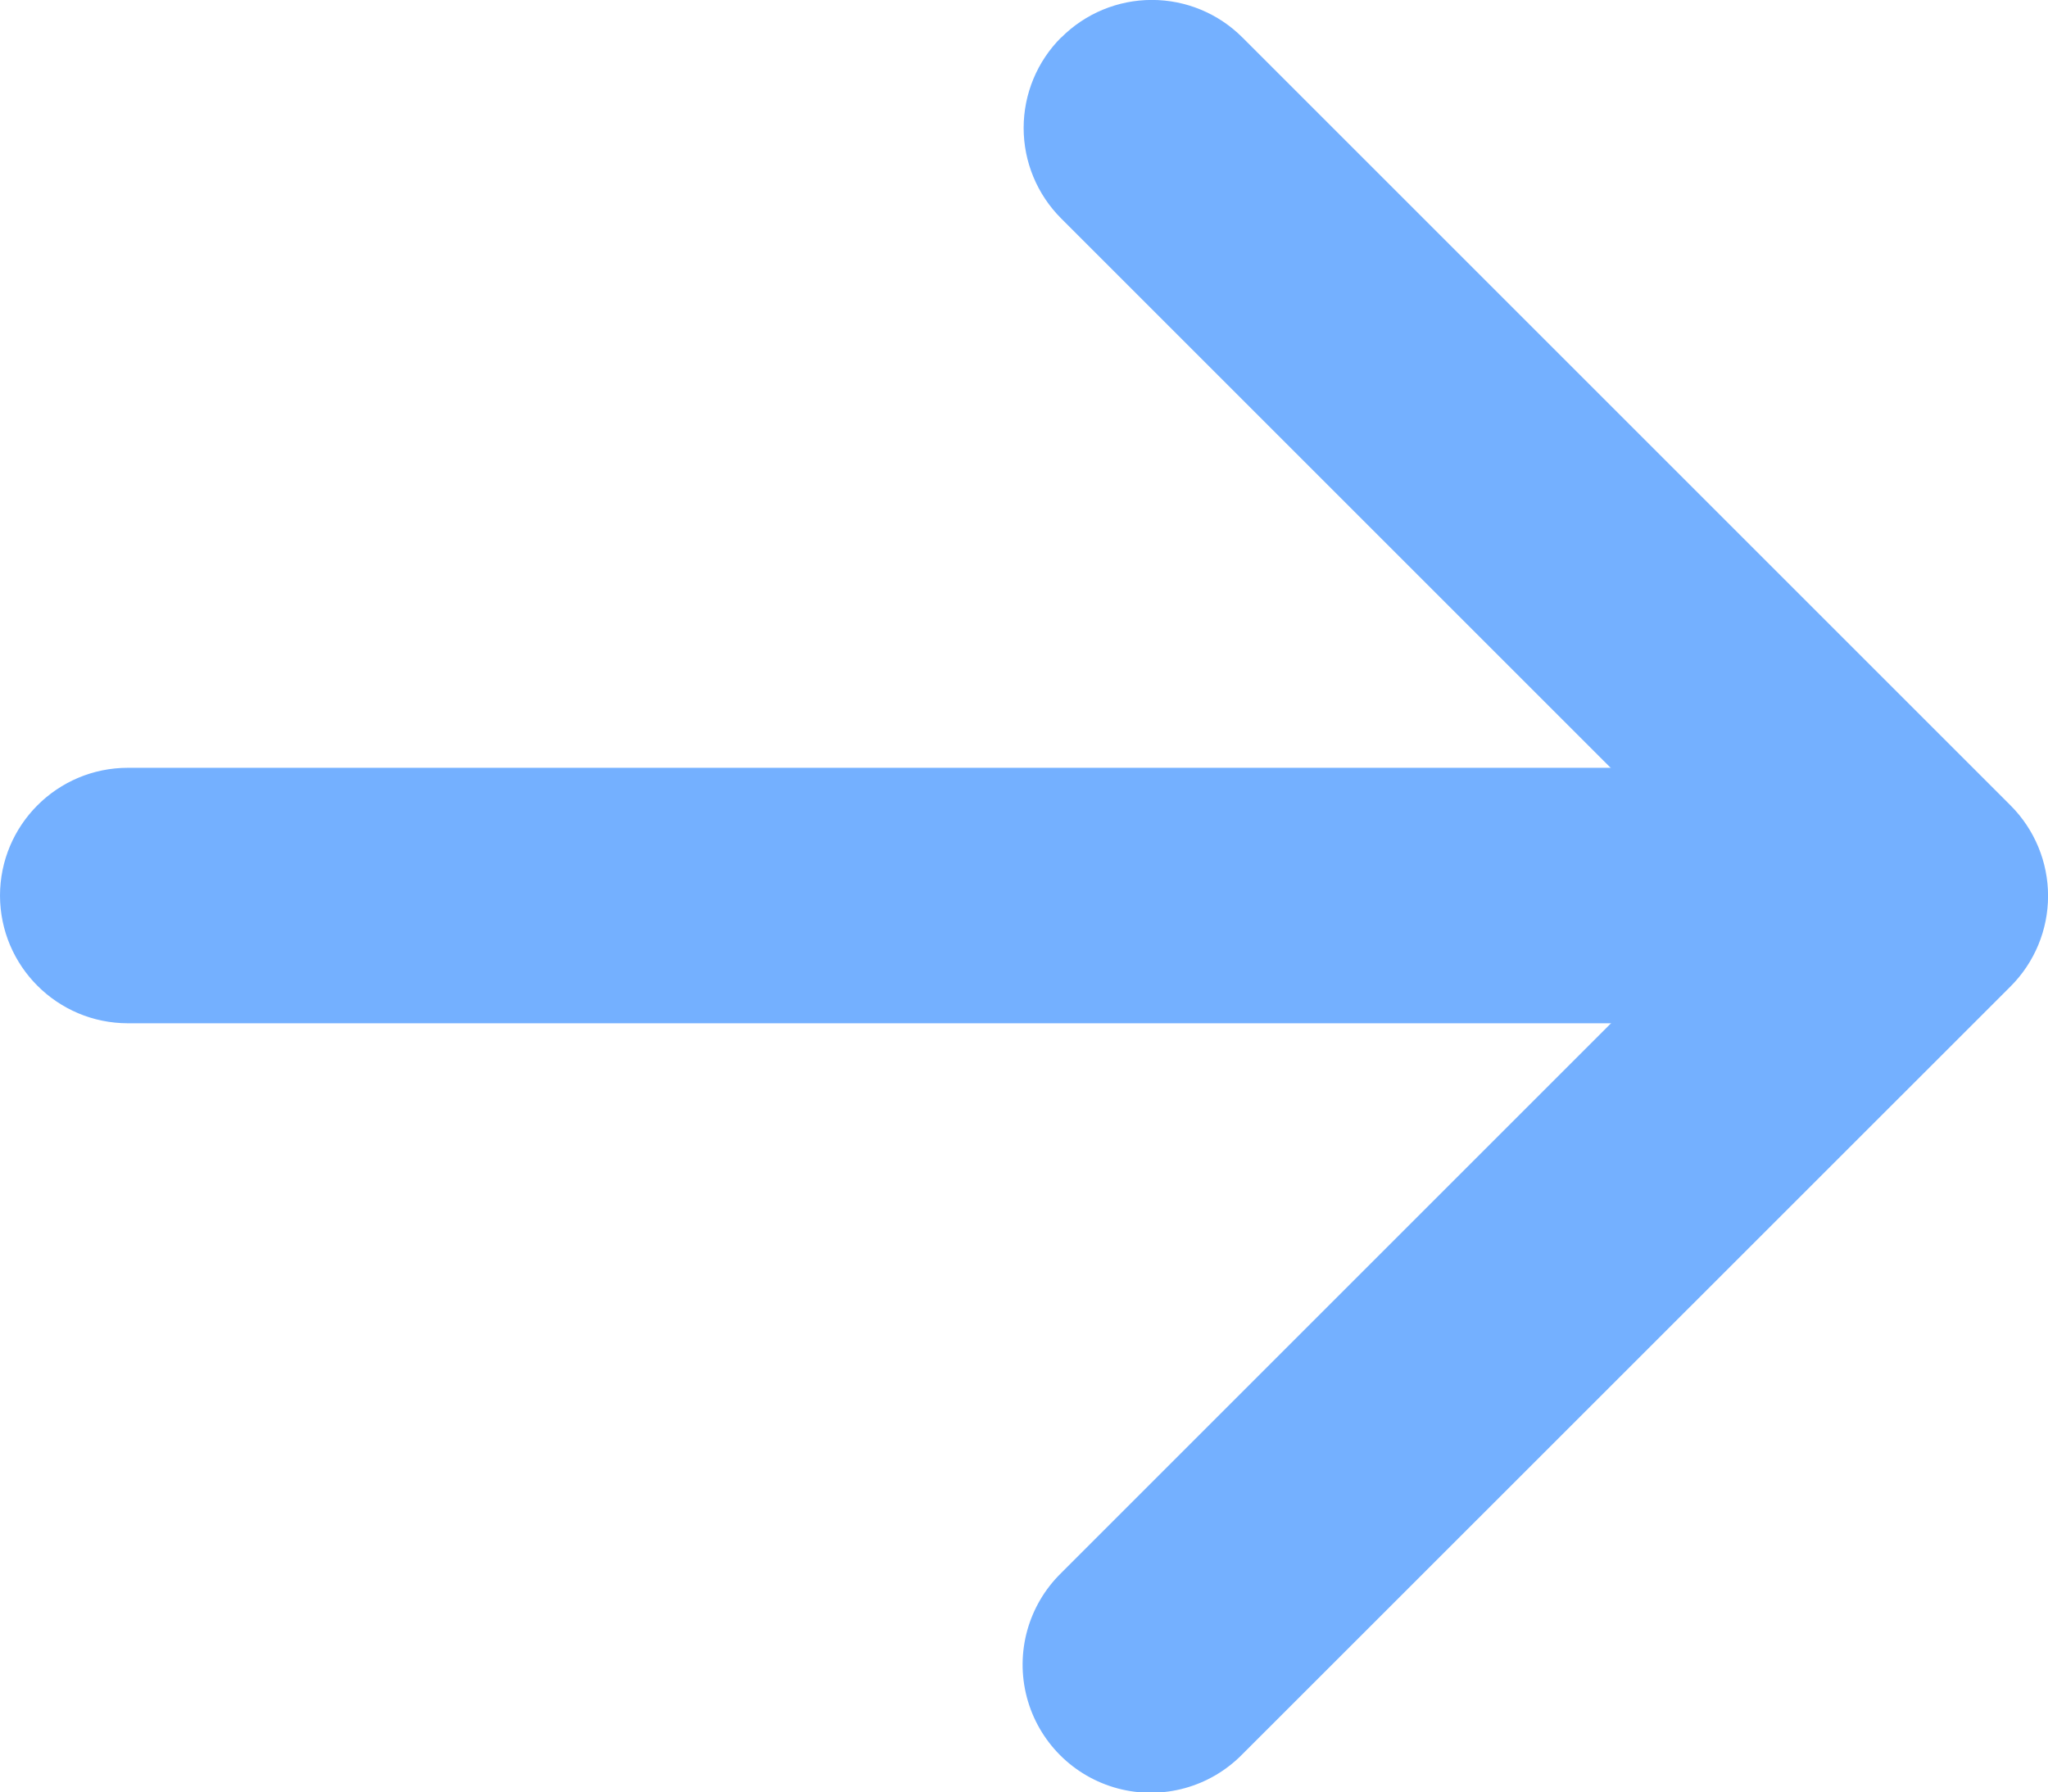
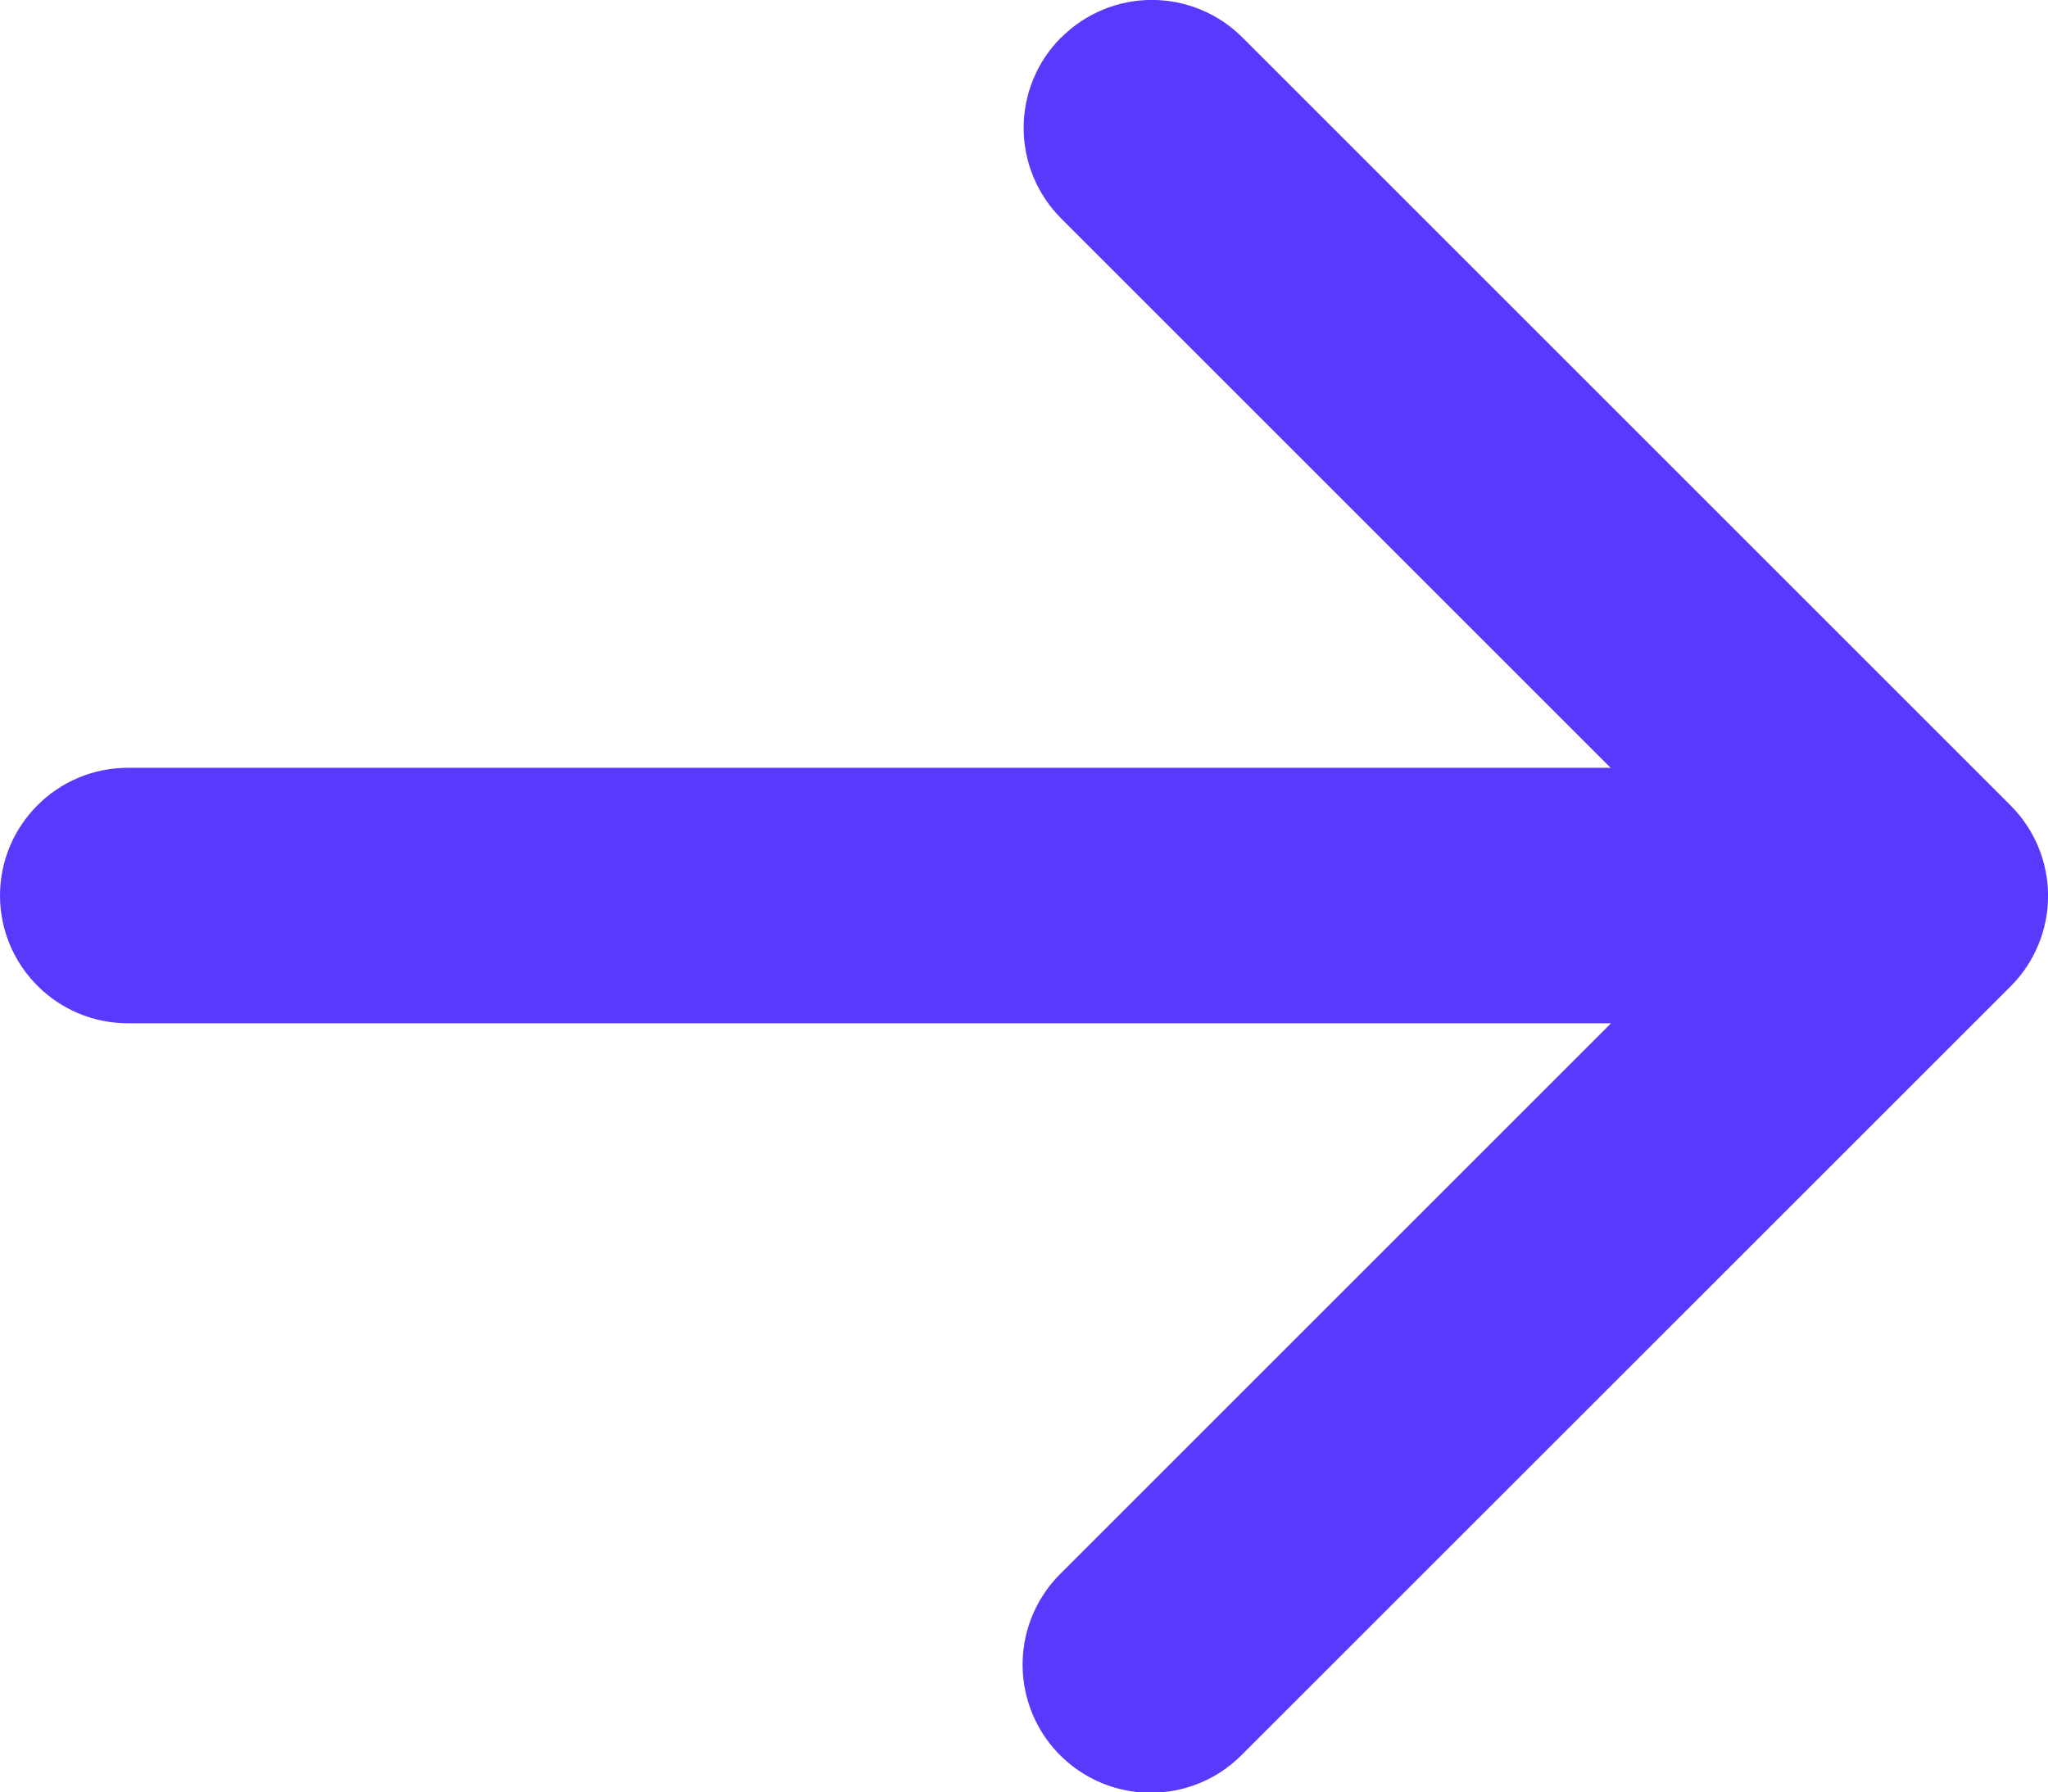
<svg xmlns="http://www.w3.org/2000/svg" width="10.419" height="9.117" viewBox="0 0 10.419 9.117">
  <g id="arrow-right-short" transform="translate(-9 -10.124)">
-     <path id="Path_9848" data-name="Path 9848" d="M18.19,10.315a.651.651,0,0,1,.922,0l3.907,3.907a.651.651,0,0,1,0,.922L19.112,19.05a.652.652,0,1,1-.922-.922l3.446-3.446L18.19,11.236a.651.651,0,0,1,0-.922Z" transform="translate(-3.791)" fill="#74b0ff" fill-rule="evenodd" />
-     <path id="Path_9849" data-name="Path 9849" d="M9,17.526a.651.651,0,0,1,.651-.651h8.464a.651.651,0,1,1,0,1.3H9.651A.651.651,0,0,1,9,17.526Z" transform="translate(0 -2.844)" fill="#74b0ff" fill-rule="evenodd" />
+     <path id="Path_9848" data-name="Path 9848" d="M18.19,10.315a.651.651,0,0,1,.922,0l3.907,3.907a.651.651,0,0,1,0,.922L19.112,19.05a.652.652,0,1,1-.922-.922l3.446-3.446L18.19,11.236a.651.651,0,0,1,0-.922Z" transform="translate(-3.791)" fill="#5a38fc" fill-rule="evenodd" />
+     <path id="Path_9849" data-name="Path 9849" d="M9,17.526a.651.651,0,0,1,.651-.651h8.464a.651.651,0,1,1,0,1.3H9.651A.651.651,0,0,1,9,17.526Z" transform="translate(0 -2.844)" fill="#5a38fc" fill-rule="evenodd" />
  </g>
</svg>
